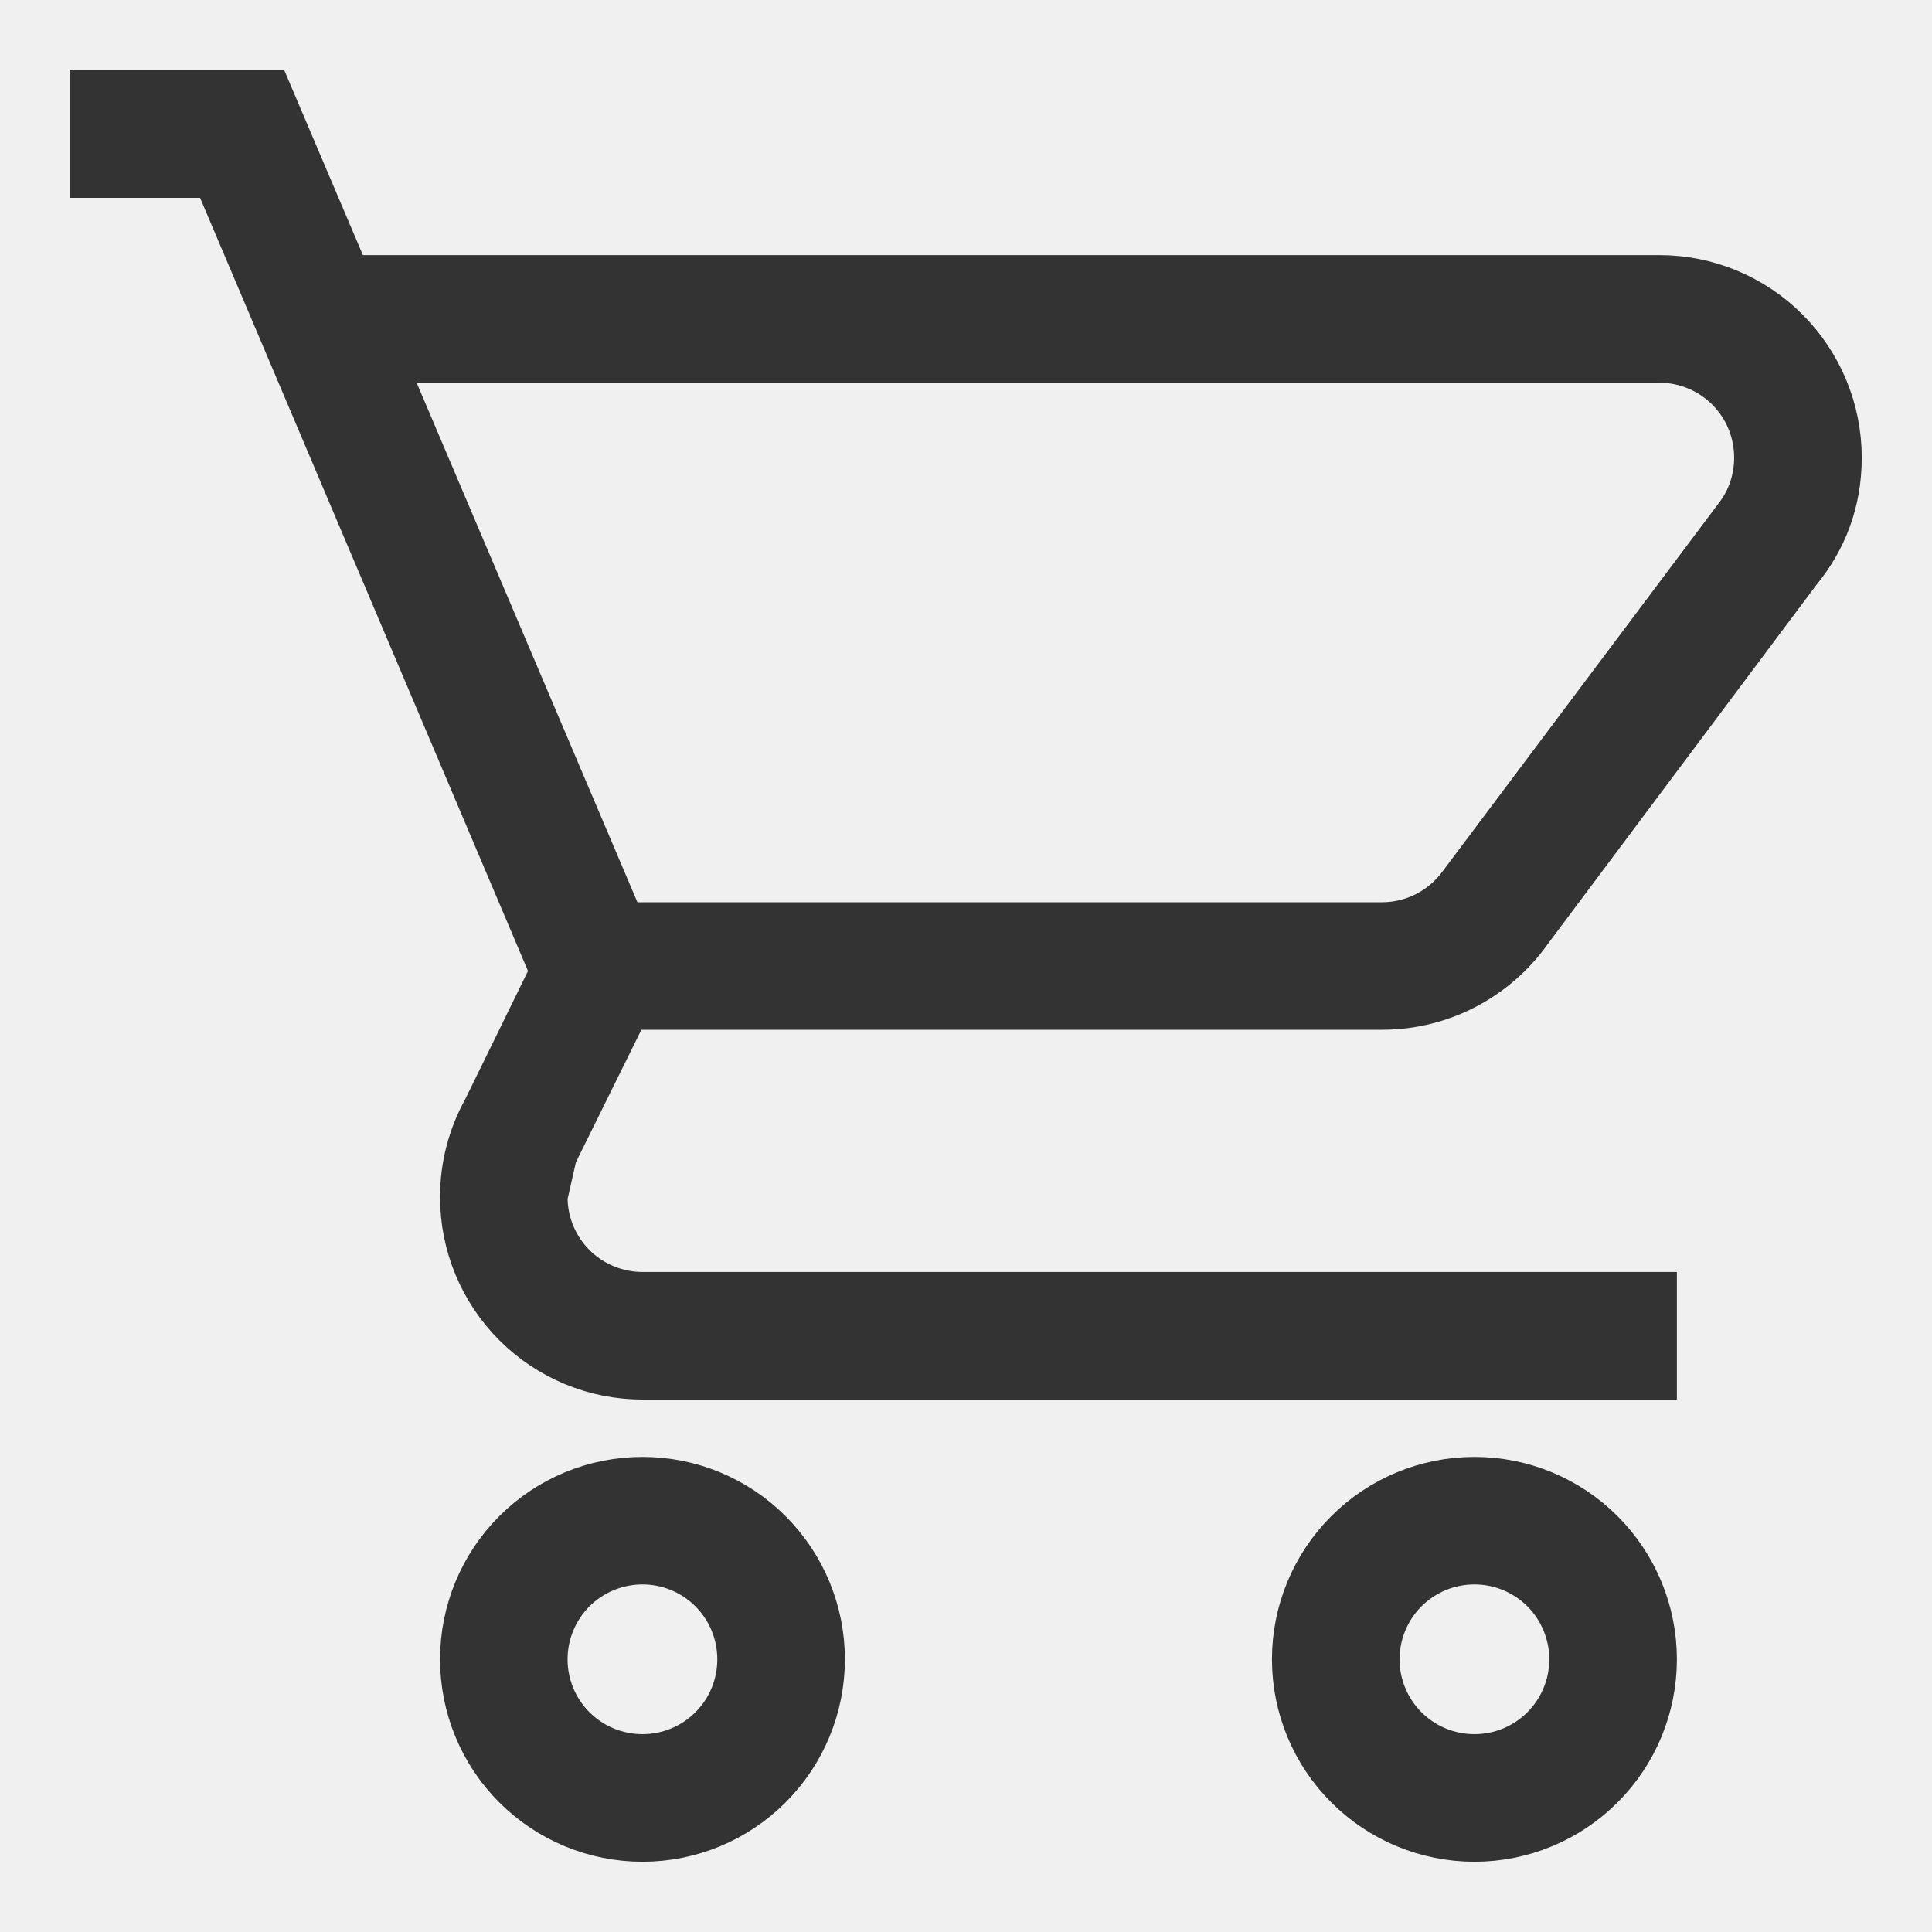
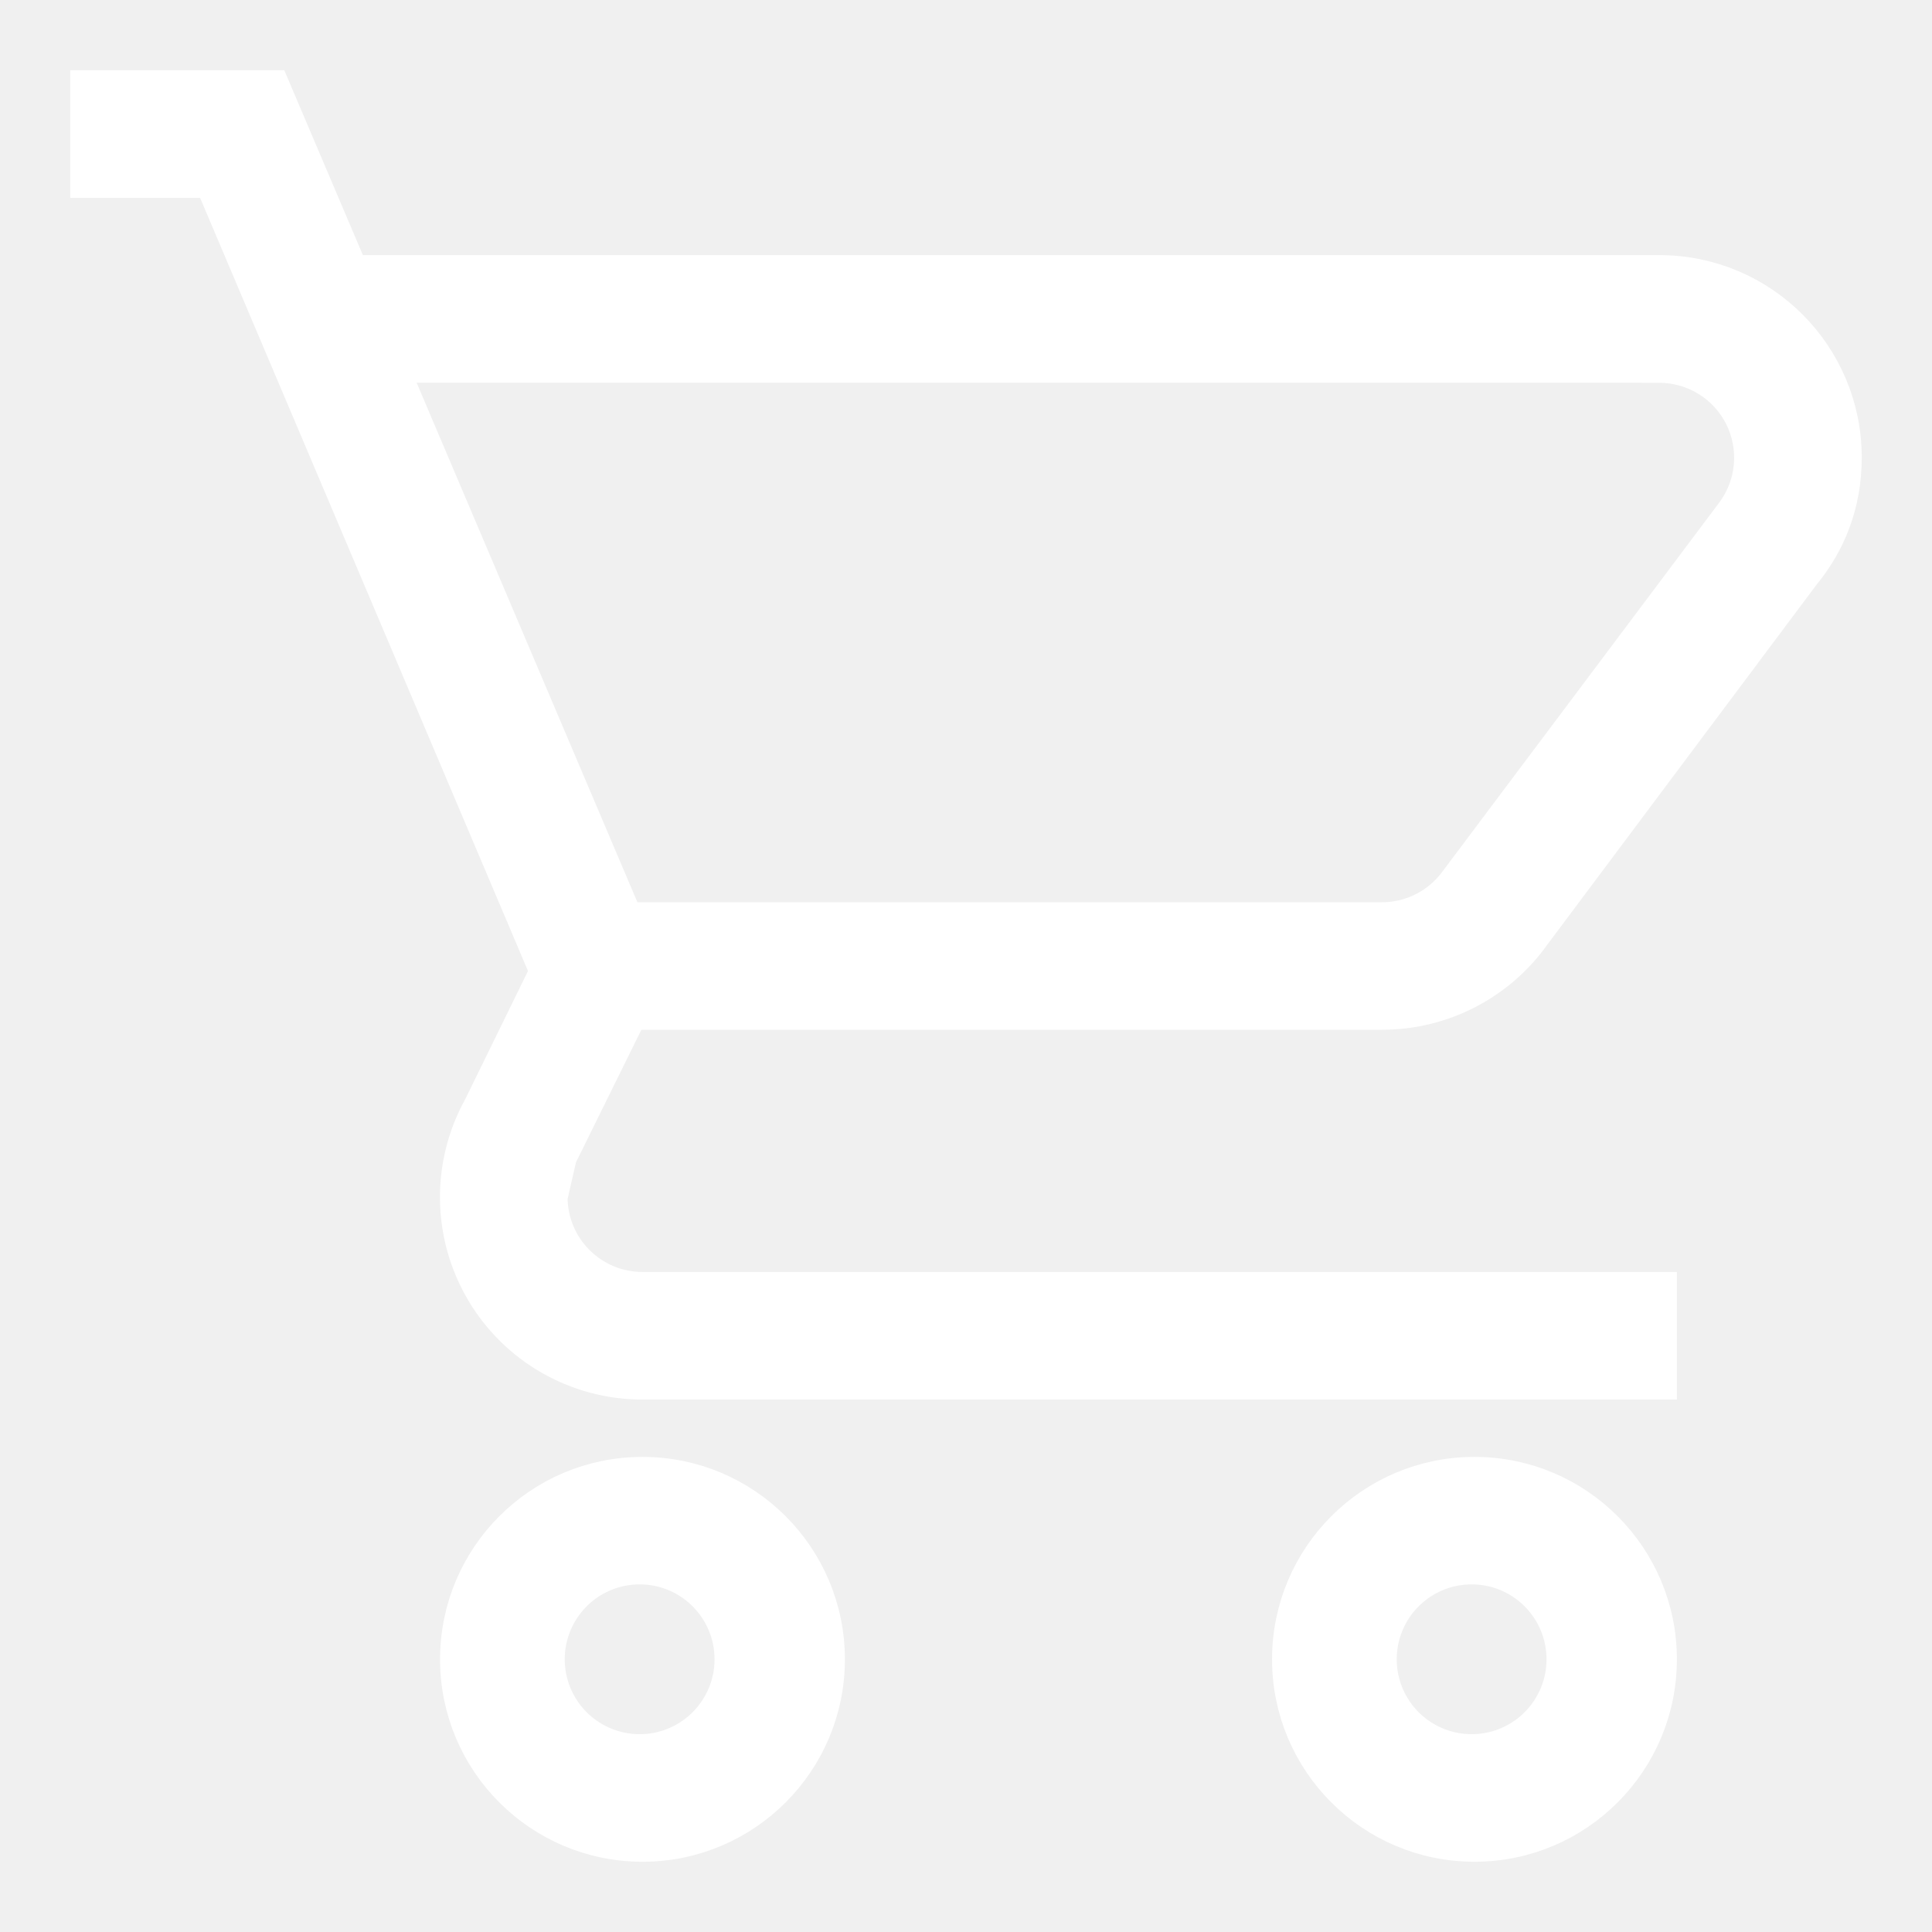
<svg xmlns="http://www.w3.org/2000/svg" width="22" height="22" viewBox="0 0 22 22" fill="none">
-   <path d="M16.79 16.79C17.348 16.79 17.883 17.011 18.278 17.406C18.673 17.801 18.895 18.336 18.895 18.895C18.895 19.453 18.673 19.989 18.278 20.383C17.883 20.778 17.348 21 16.79 21C16.231 21 15.696 20.778 15.301 20.383C14.906 19.989 14.684 19.453 14.684 18.895C14.684 18.336 14.906 17.801 15.301 17.406C15.696 17.011 16.231 16.79 16.79 16.79ZM16.79 17.842C16.51 17.842 16.243 17.953 16.045 18.15C15.848 18.348 15.737 18.616 15.737 18.895C15.737 19.174 15.848 19.442 16.045 19.639C16.243 19.837 16.51 19.947 16.79 19.947C17.069 19.947 17.336 19.837 17.534 19.639C17.731 19.442 17.842 19.174 17.842 18.895C17.842 18.616 17.731 18.348 17.534 18.15C17.336 17.953 17.069 17.842 16.79 17.842ZM7.316 16.79C7.874 16.79 8.41 17.011 8.804 17.406C9.199 17.801 9.421 18.336 9.421 18.895C9.421 19.453 9.199 19.989 8.804 20.383C8.41 20.778 7.874 21 7.316 21C6.757 21 6.222 20.778 5.827 20.383C5.432 19.989 5.211 19.453 5.211 18.895C5.211 18.336 5.432 17.801 5.827 17.406C6.222 17.011 6.757 16.79 7.316 16.79ZM7.316 17.842C7.037 17.842 6.769 17.953 6.571 18.15C6.374 18.348 6.263 18.616 6.263 18.895C6.263 19.174 6.374 19.442 6.571 19.639C6.769 19.837 7.037 19.947 7.316 19.947C7.595 19.947 7.863 19.837 8.06 19.639C8.258 19.442 8.368 19.174 8.368 18.895C8.368 18.616 8.258 18.348 8.06 18.15C7.863 17.953 7.595 17.842 7.316 17.842ZM18.895 4.158H4.442L7.126 10.474H15.737C16.084 10.474 16.39 10.305 16.579 10.053L19.737 5.842C19.874 5.663 19.947 5.442 19.947 5.211C19.947 4.931 19.837 4.664 19.639 4.466C19.442 4.269 19.174 4.158 18.895 4.158ZM15.737 11.526H7.179L6.368 13.168L6.263 13.632C6.263 13.911 6.374 14.178 6.571 14.376C6.769 14.573 7.037 14.684 7.316 14.684H18.895V15.737H7.316C6.757 15.737 6.222 15.515 5.827 15.12C5.432 14.725 5.211 14.19 5.211 13.632C5.21 13.274 5.301 12.923 5.474 12.611L6.232 11.063L2.411 2.053H1V1H3.105L4 3.105H18.895C19.453 3.105 19.989 3.327 20.383 3.722C20.778 4.117 21 4.652 21 5.211C21 5.737 20.821 6.179 20.526 6.537L17.463 10.632C17.084 11.168 16.453 11.526 15.737 11.526Z" fill="#333333" stroke="#333333" stroke-width="0.4" />
+   <path d="M16.79 16.79a2.105 2.105 0 1 1 0 4.21 2.105 2.105 0 0 1 0-4.21Zm0 1.052a1.053 1.053 0 1 0 0 2.105 1.053 1.053 0 0 0 0-2.105ZM7.316 16.79a2.105 2.105 0 1 1 0 4.21 2.105 2.105 0 0 1 0-4.21Zm0 1.052a1.053 1.053 0 1 0 0 2.105 1.053 1.053 0 0 0 0-2.105ZM18.895 4.158H4.442l2.684 6.316h8.61c.348 0 .654-.169.843-.421l3.158-4.21a1.053 1.053 0 0 0-.842-1.684Zm-3.158 7.368H7.179l-.81 1.642-.106.464a1.053 1.053 0 0 0 1.053 1.052h11.579v1.053H7.315a2.105 2.105 0 0 1-1.841-3.126l.758-1.548-3.821-9.01H1V1h2.105L4 3.105h14.895A2.105 2.105 0 0 1 21 5.211c0 .526-.179.968-.474 1.326l-3.063 4.095a2.11 2.11 0 0 1-1.726.894Z" fill="#fff" stroke="#fff" stroke-width=".4" />
</svg>
